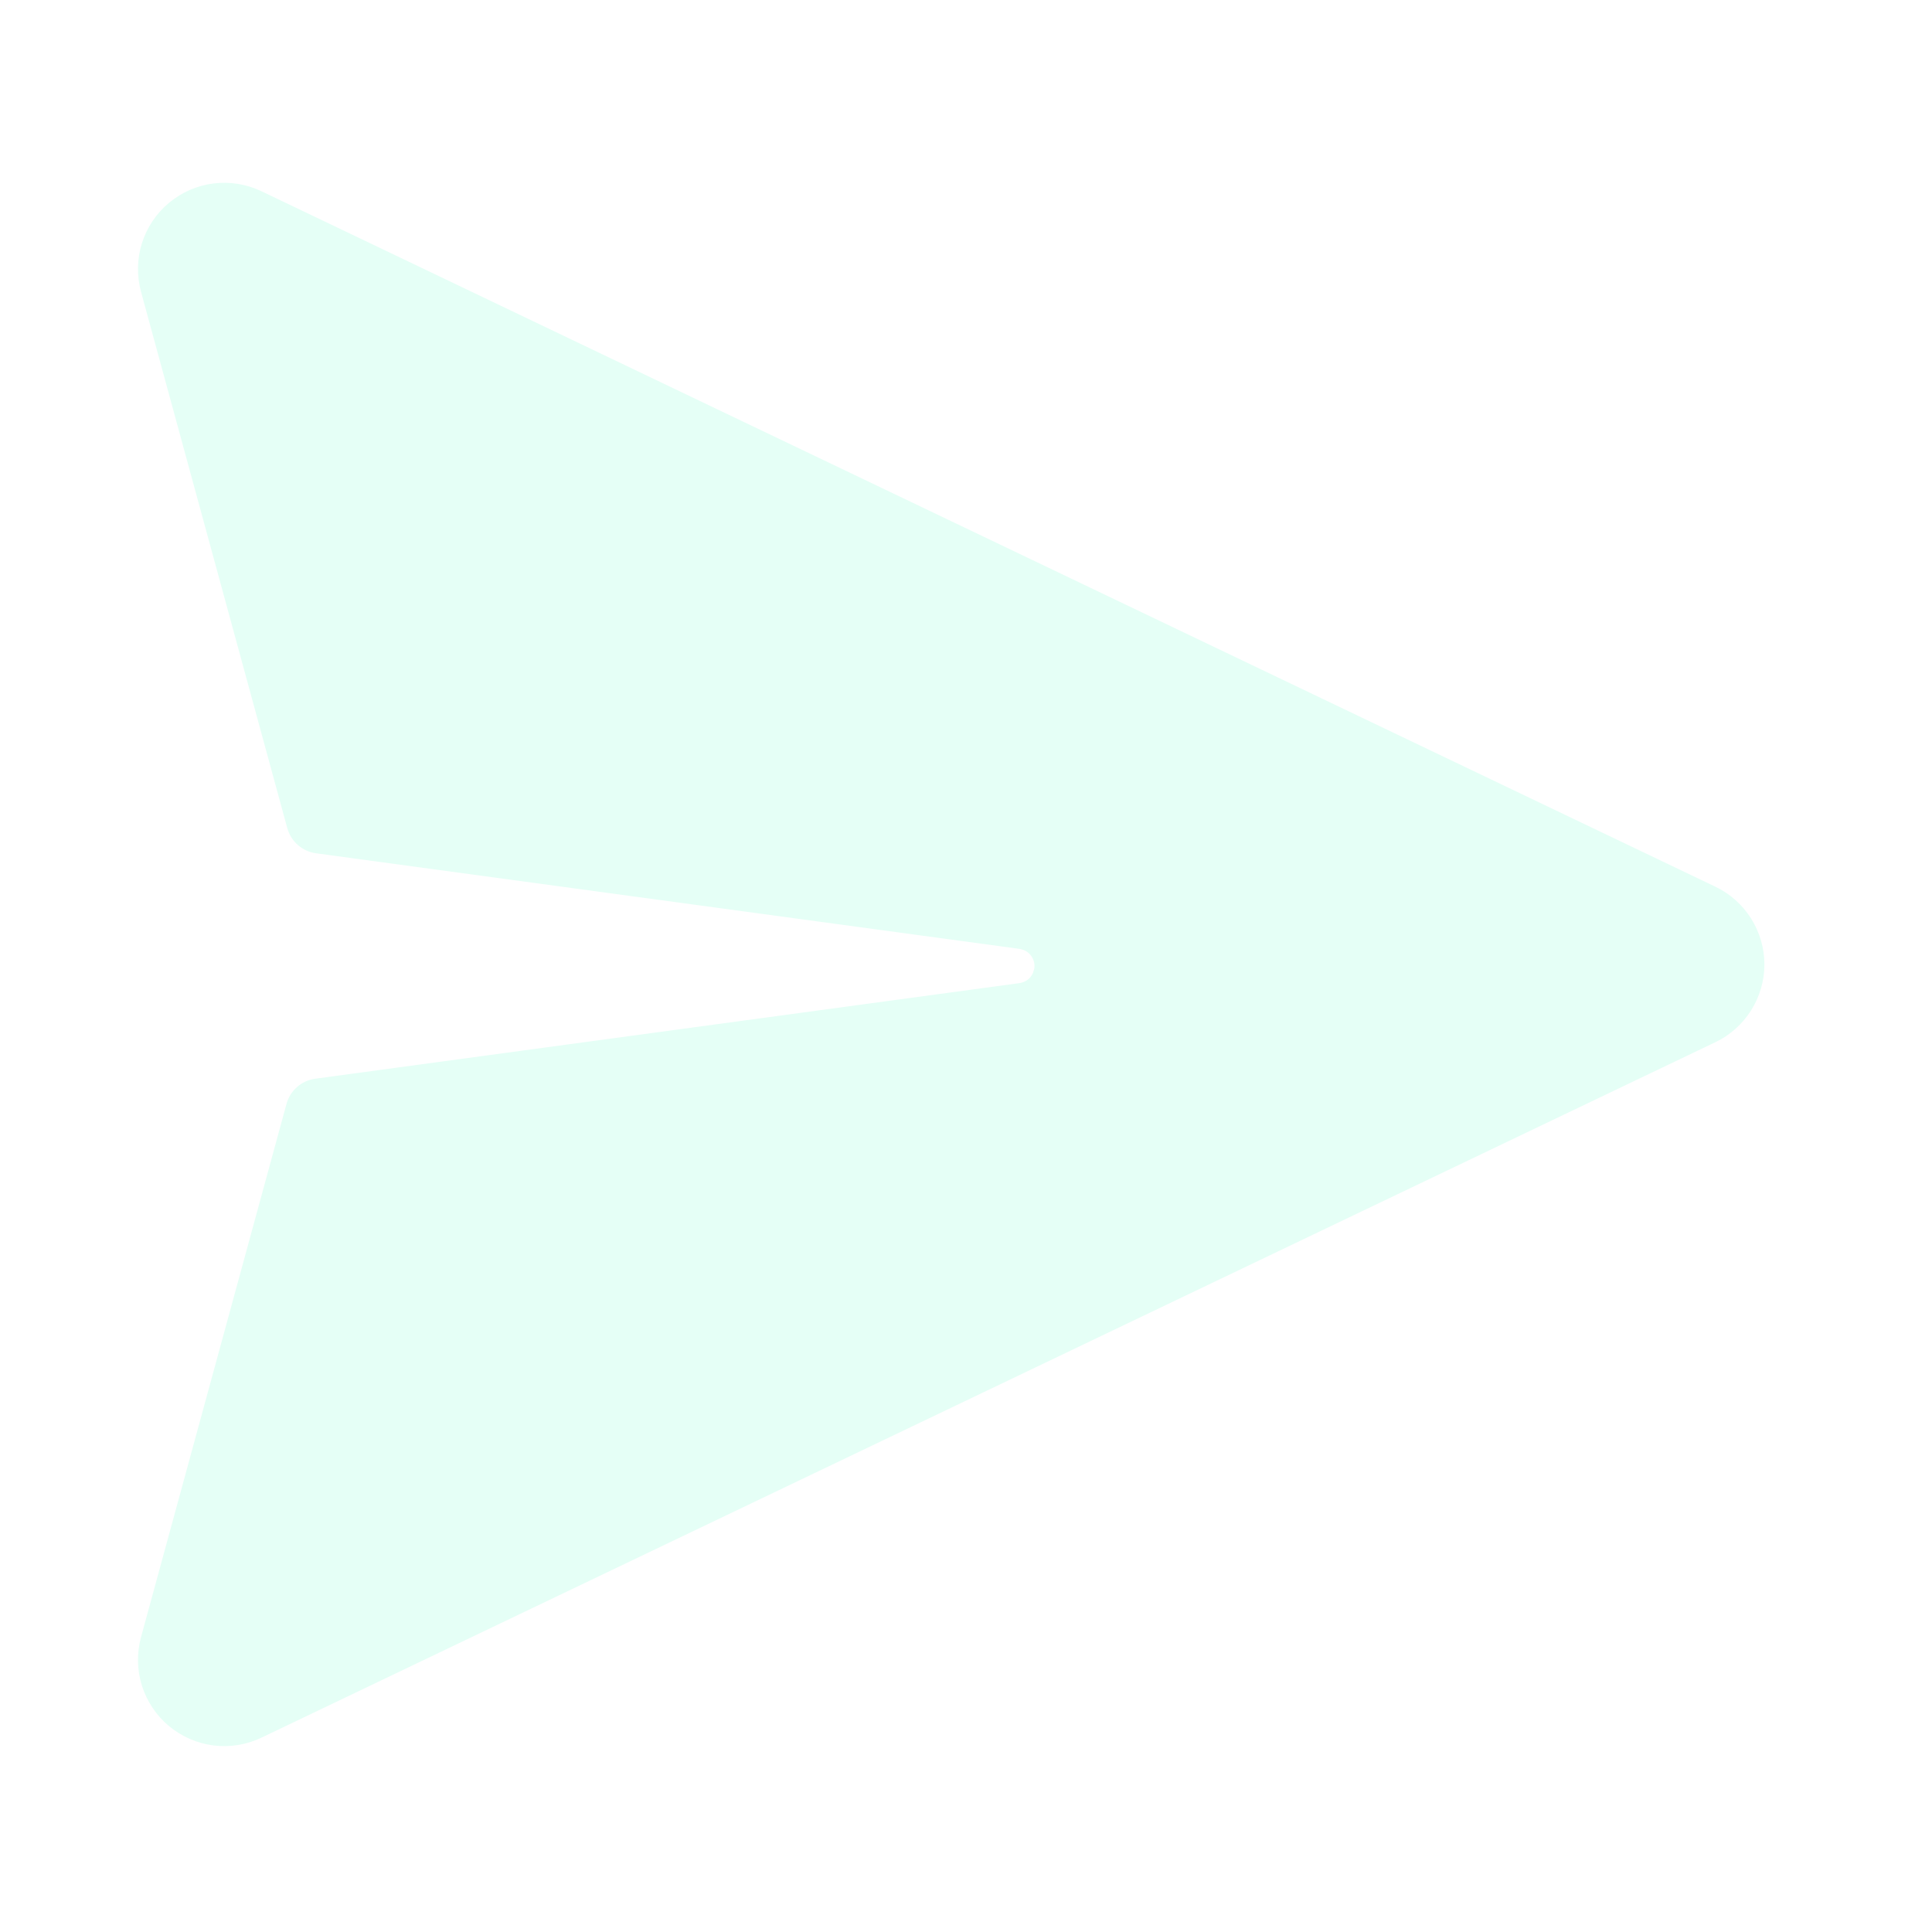
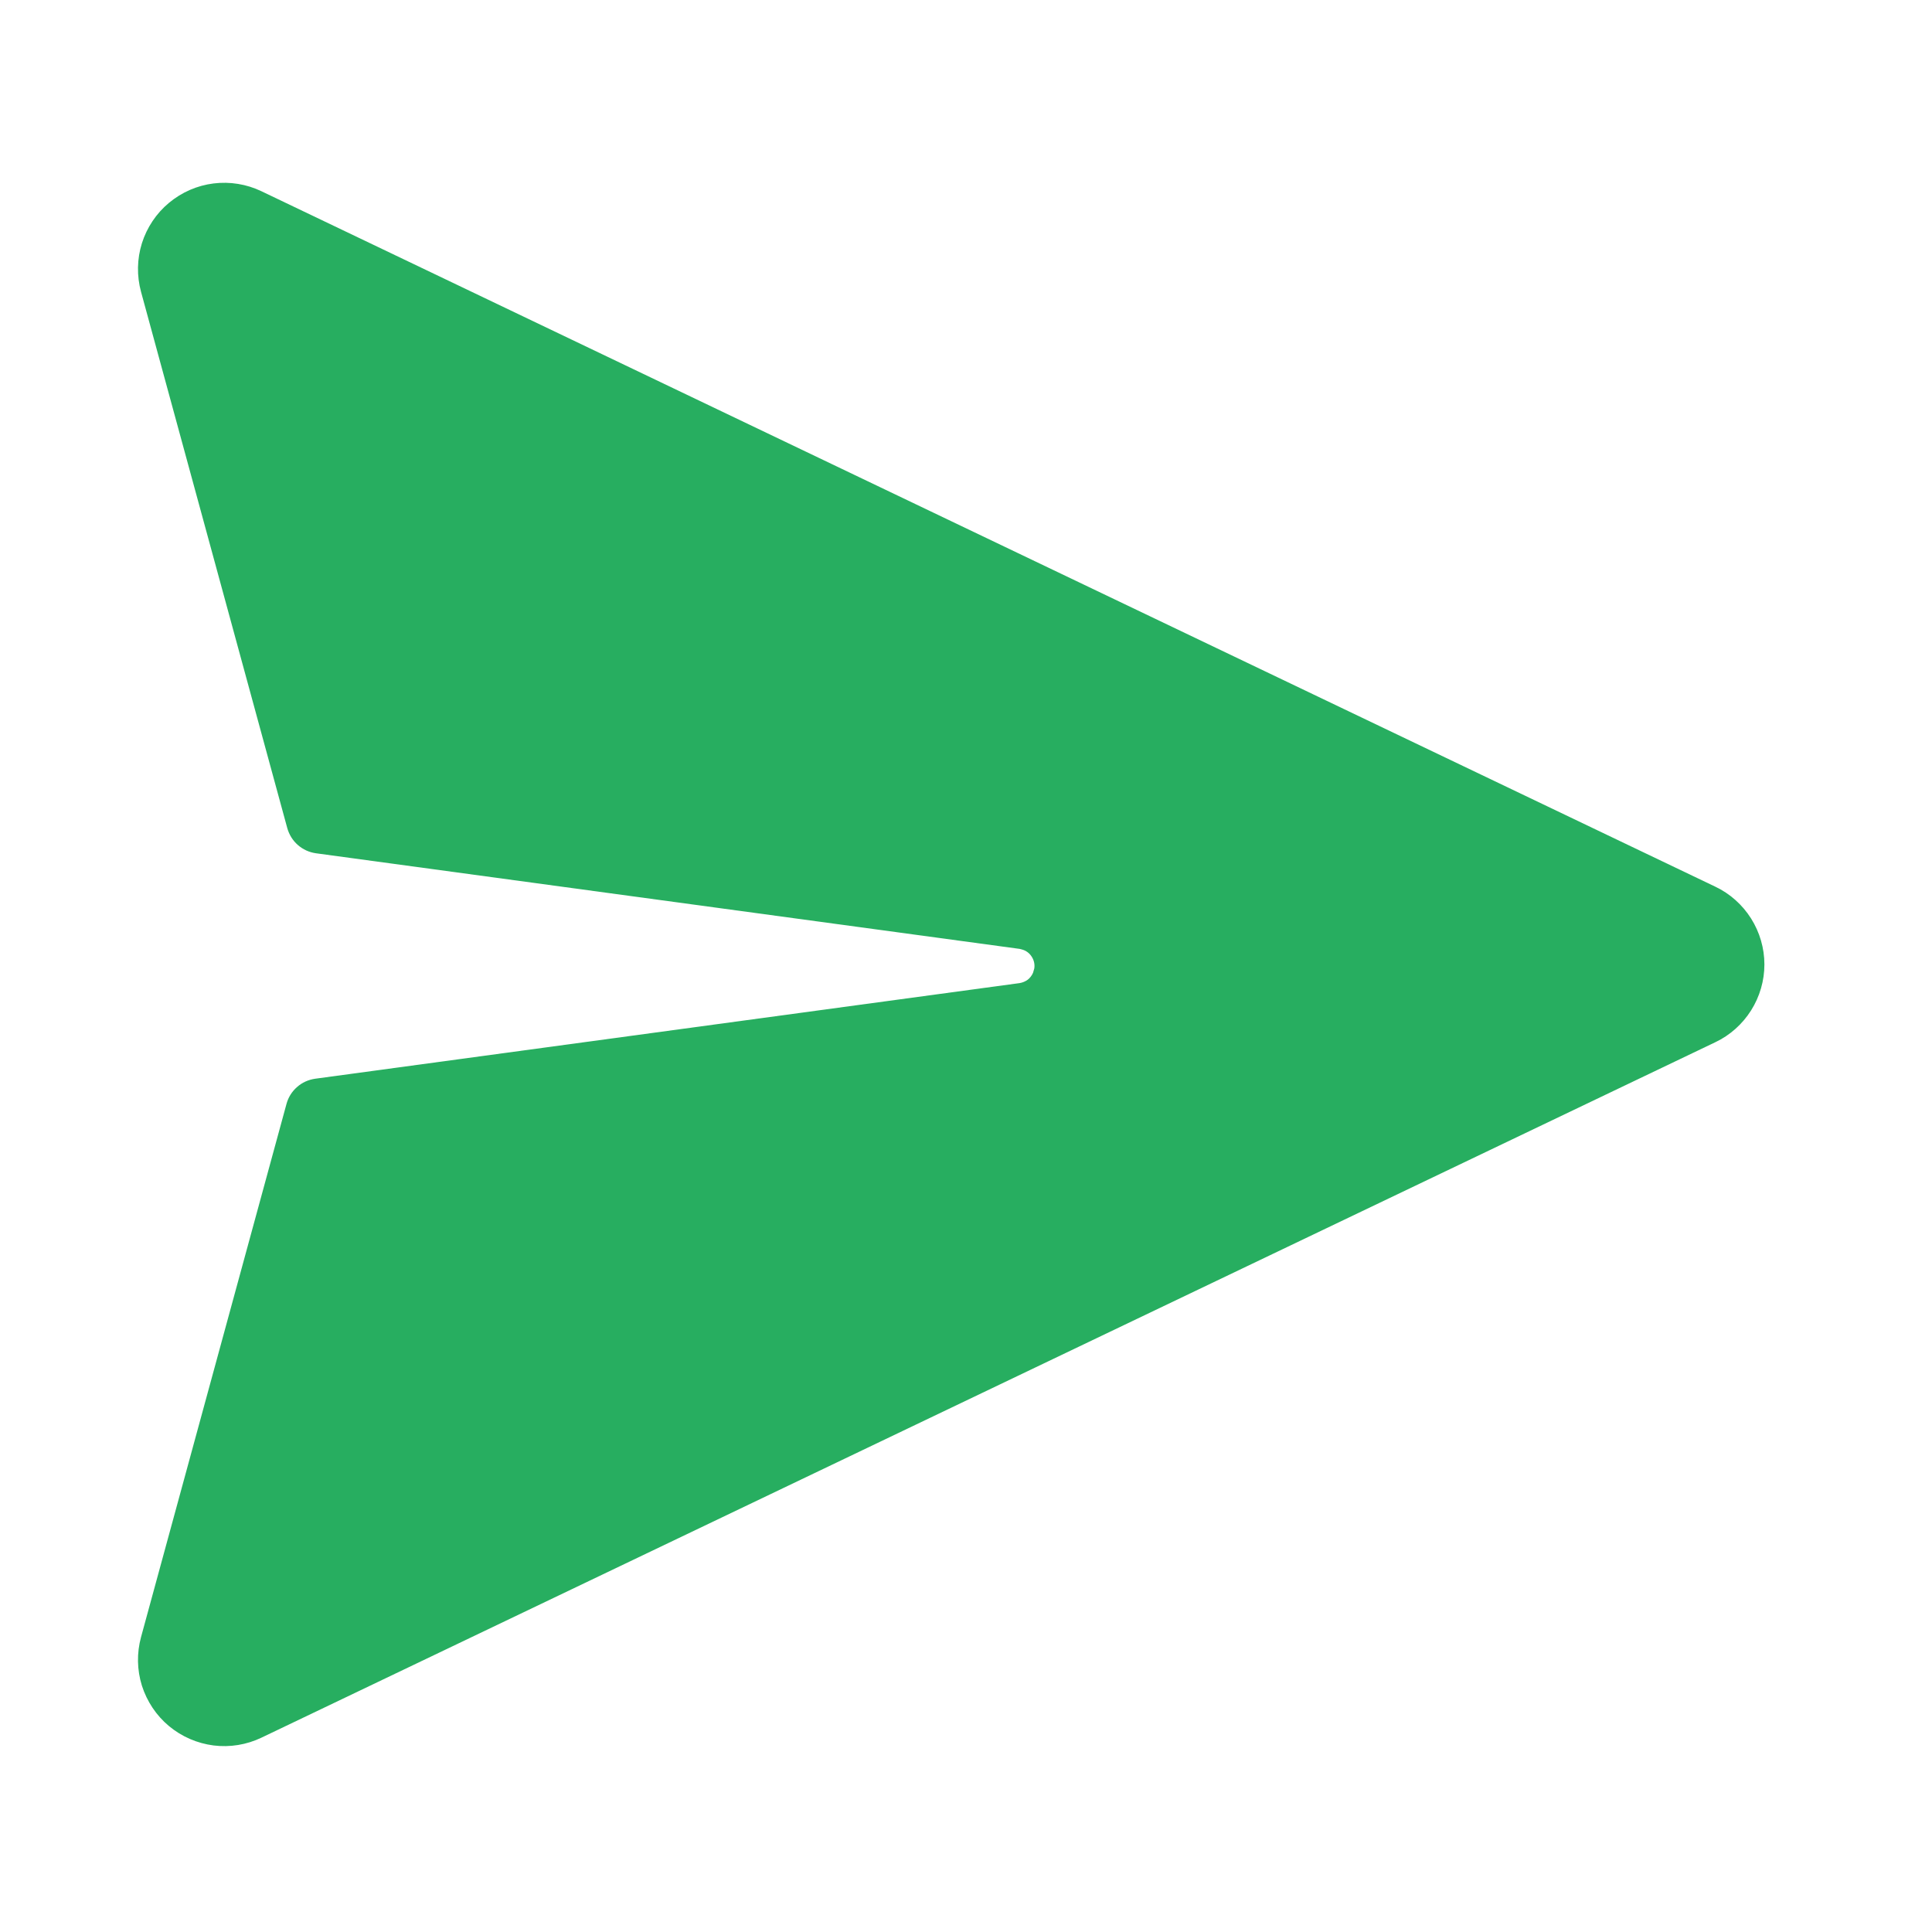
<svg xmlns="http://www.w3.org/2000/svg" width="20" height="20" viewBox="0 0 20 20" fill="none">
-   <path d="M2.707 1.98L17.757 9.179C17.909 9.251 18.037 9.366 18.127 9.508C18.217 9.651 18.265 9.816 18.265 9.984C18.265 10.152 18.217 10.317 18.127 10.46C18.037 10.602 17.909 10.717 17.757 10.789L2.707 17.988C2.553 18.062 2.38 18.09 2.211 18.069C2.041 18.047 1.881 17.978 1.749 17.868C1.618 17.759 1.521 17.613 1.469 17.45C1.418 17.287 1.415 17.112 1.46 16.947L2.966 11.427C2.984 11.36 3.022 11.299 3.075 11.253C3.127 11.206 3.193 11.177 3.262 11.167L10.555 10.177C10.585 10.172 10.614 10.16 10.639 10.142C10.663 10.123 10.682 10.098 10.694 10.07L10.707 10.025C10.713 9.985 10.705 9.945 10.684 9.91C10.664 9.875 10.633 9.848 10.595 9.834L10.556 9.823L3.27 8.833C3.201 8.823 3.136 8.794 3.083 8.747C3.03 8.701 2.993 8.64 2.974 8.573L1.46 3.021C1.415 2.856 1.418 2.681 1.469 2.518C1.521 2.354 1.618 2.209 1.749 2.1C1.881 1.99 2.041 1.92 2.211 1.899C2.38 1.878 2.553 1.906 2.707 1.98Z" fill="#E5FFF6" />
+   <path d="M2.707 1.98L17.757 9.179C17.909 9.251 18.037 9.366 18.127 9.508C18.217 9.651 18.265 9.816 18.265 9.984C18.265 10.152 18.217 10.317 18.127 10.46C18.037 10.602 17.909 10.717 17.757 10.789L2.707 17.988C2.553 18.062 2.38 18.09 2.211 18.069C2.041 18.047 1.881 17.978 1.749 17.868C1.618 17.759 1.521 17.613 1.469 17.45C1.418 17.287 1.415 17.112 1.46 16.947L2.966 11.427C2.984 11.36 3.022 11.299 3.075 11.253C3.127 11.206 3.193 11.177 3.262 11.167L10.555 10.177C10.585 10.172 10.614 10.16 10.639 10.142C10.663 10.123 10.682 10.098 10.694 10.07L10.707 10.025C10.713 9.985 10.705 9.945 10.684 9.91C10.664 9.875 10.633 9.848 10.595 9.834L10.556 9.823L3.27 8.833C3.201 8.823 3.136 8.794 3.083 8.747C3.03 8.701 2.993 8.64 2.974 8.573L1.46 3.021C1.415 2.856 1.418 2.681 1.469 2.518C1.521 2.354 1.618 2.209 1.749 2.1C1.881 1.99 2.041 1.92 2.211 1.899C2.38 1.878 2.553 1.906 2.707 1.98Z" fill="#27AE60" />
</svg>
